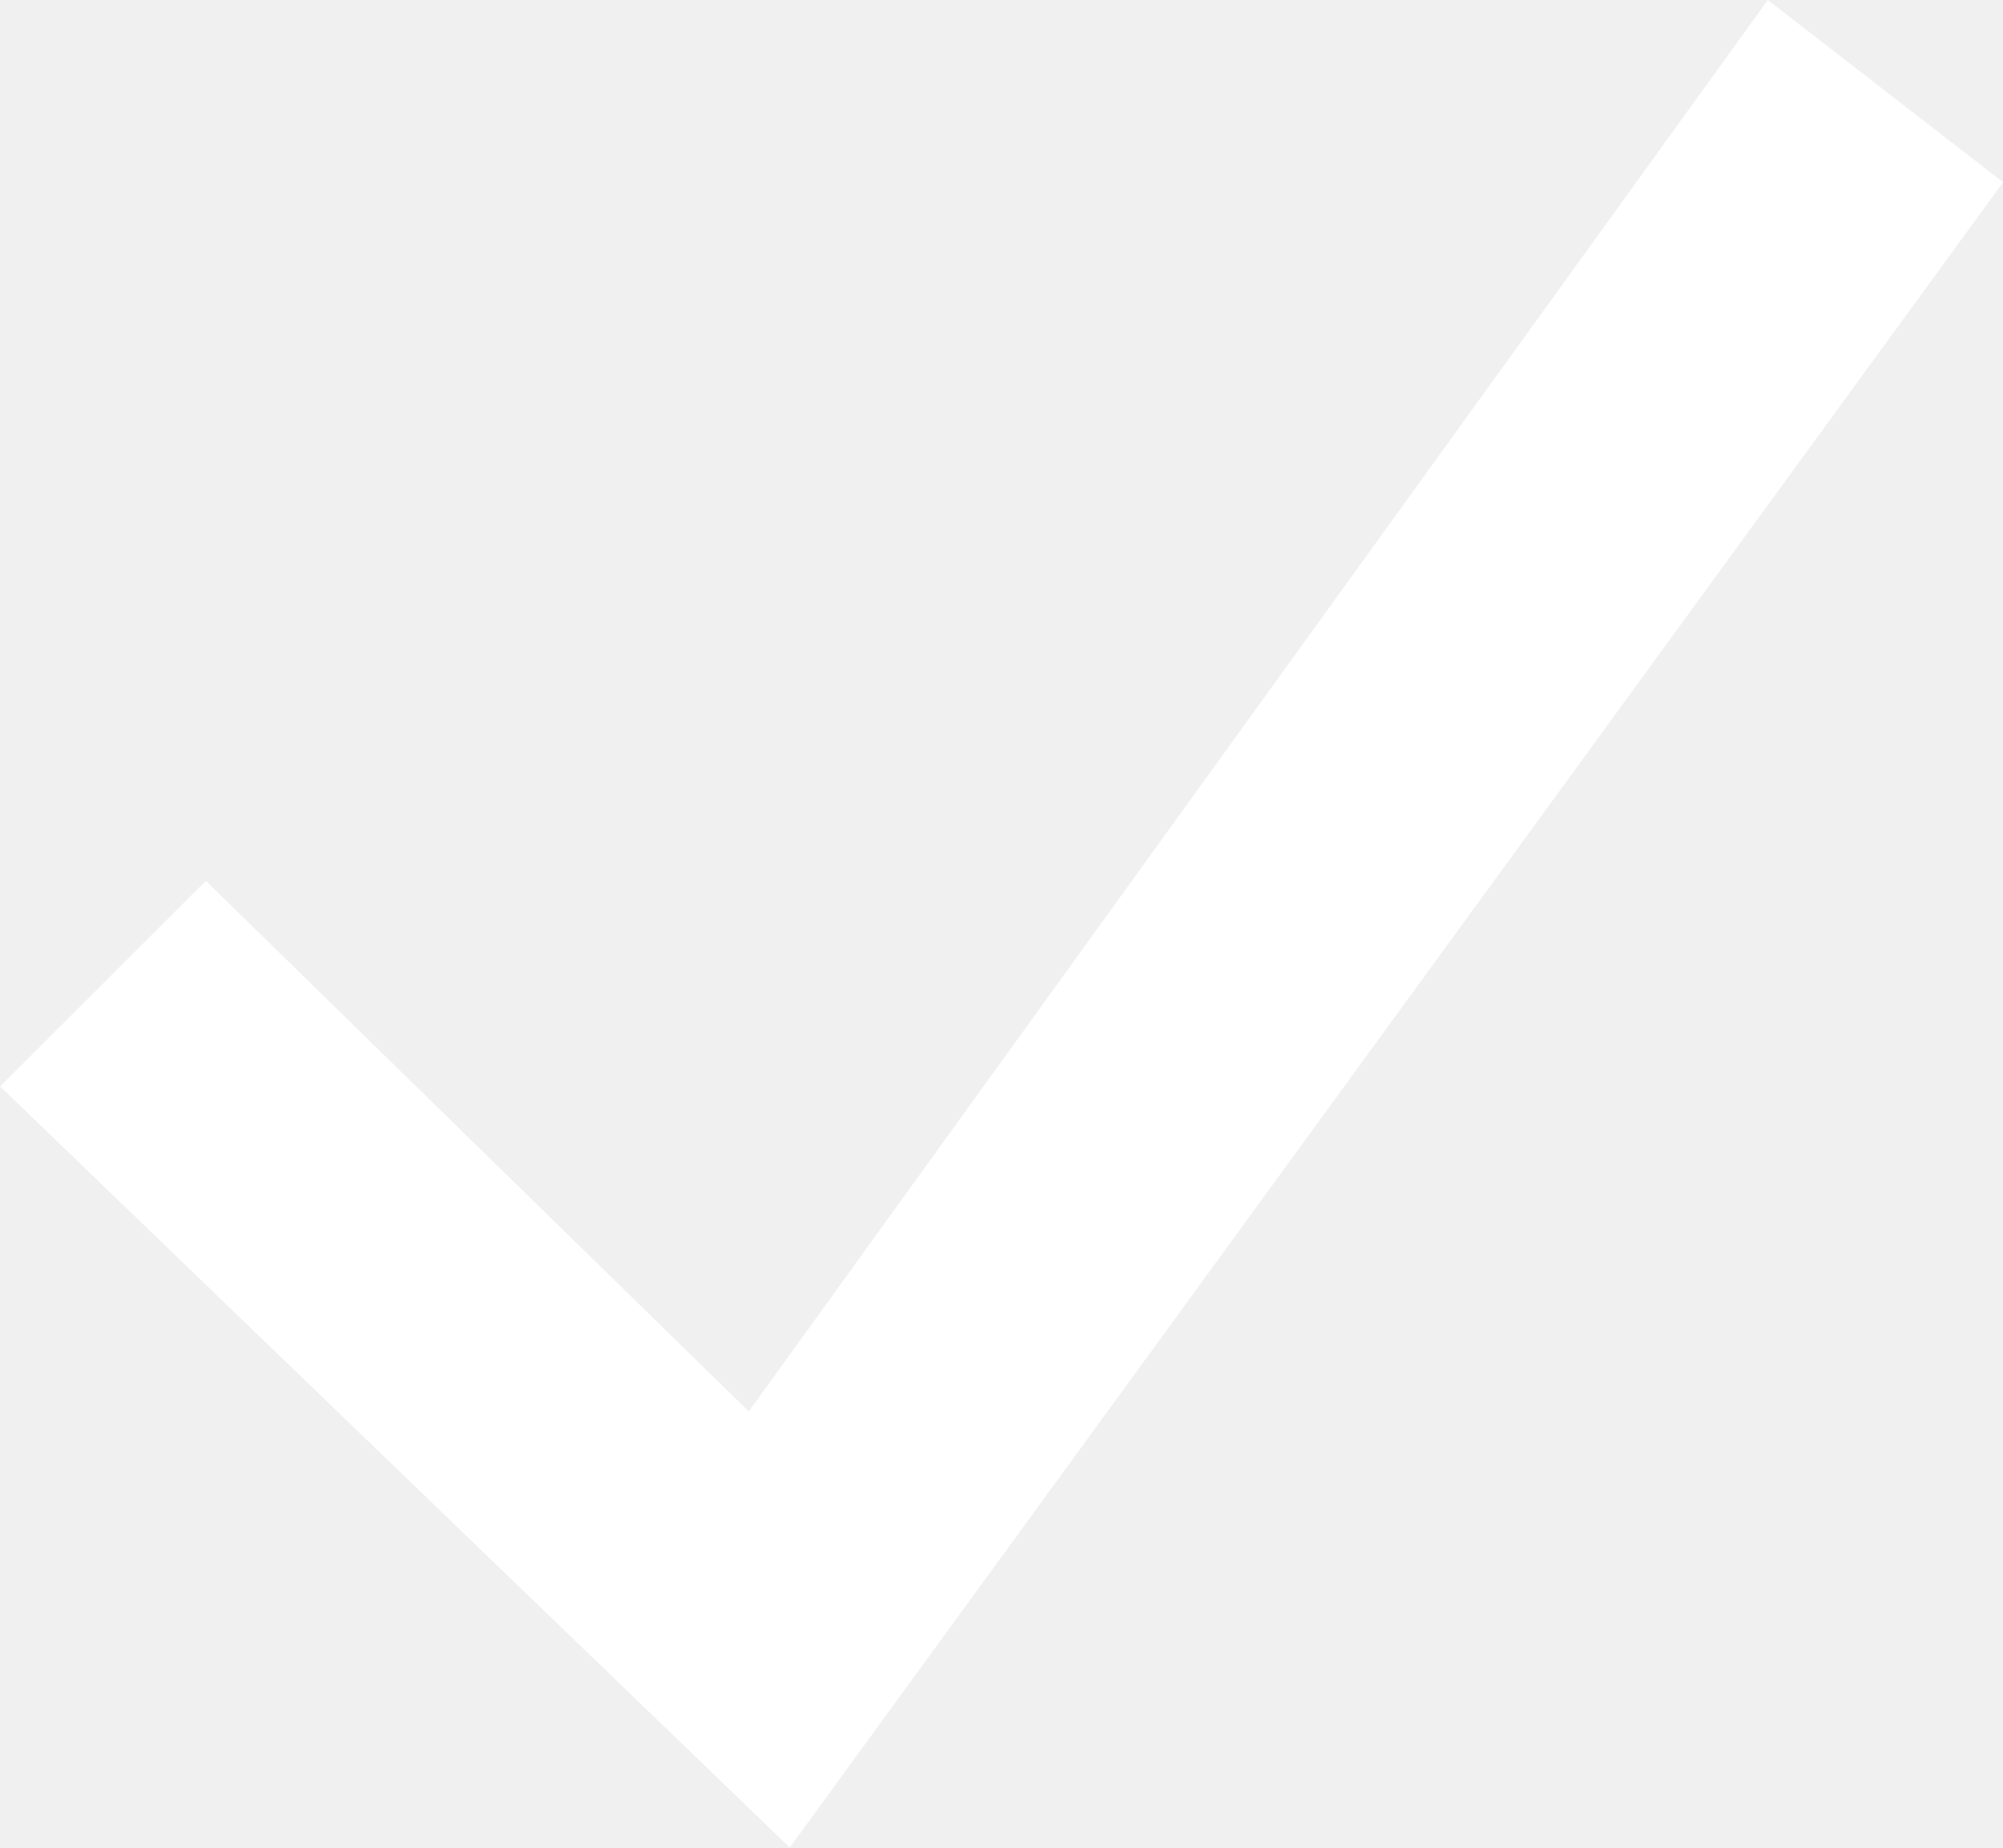
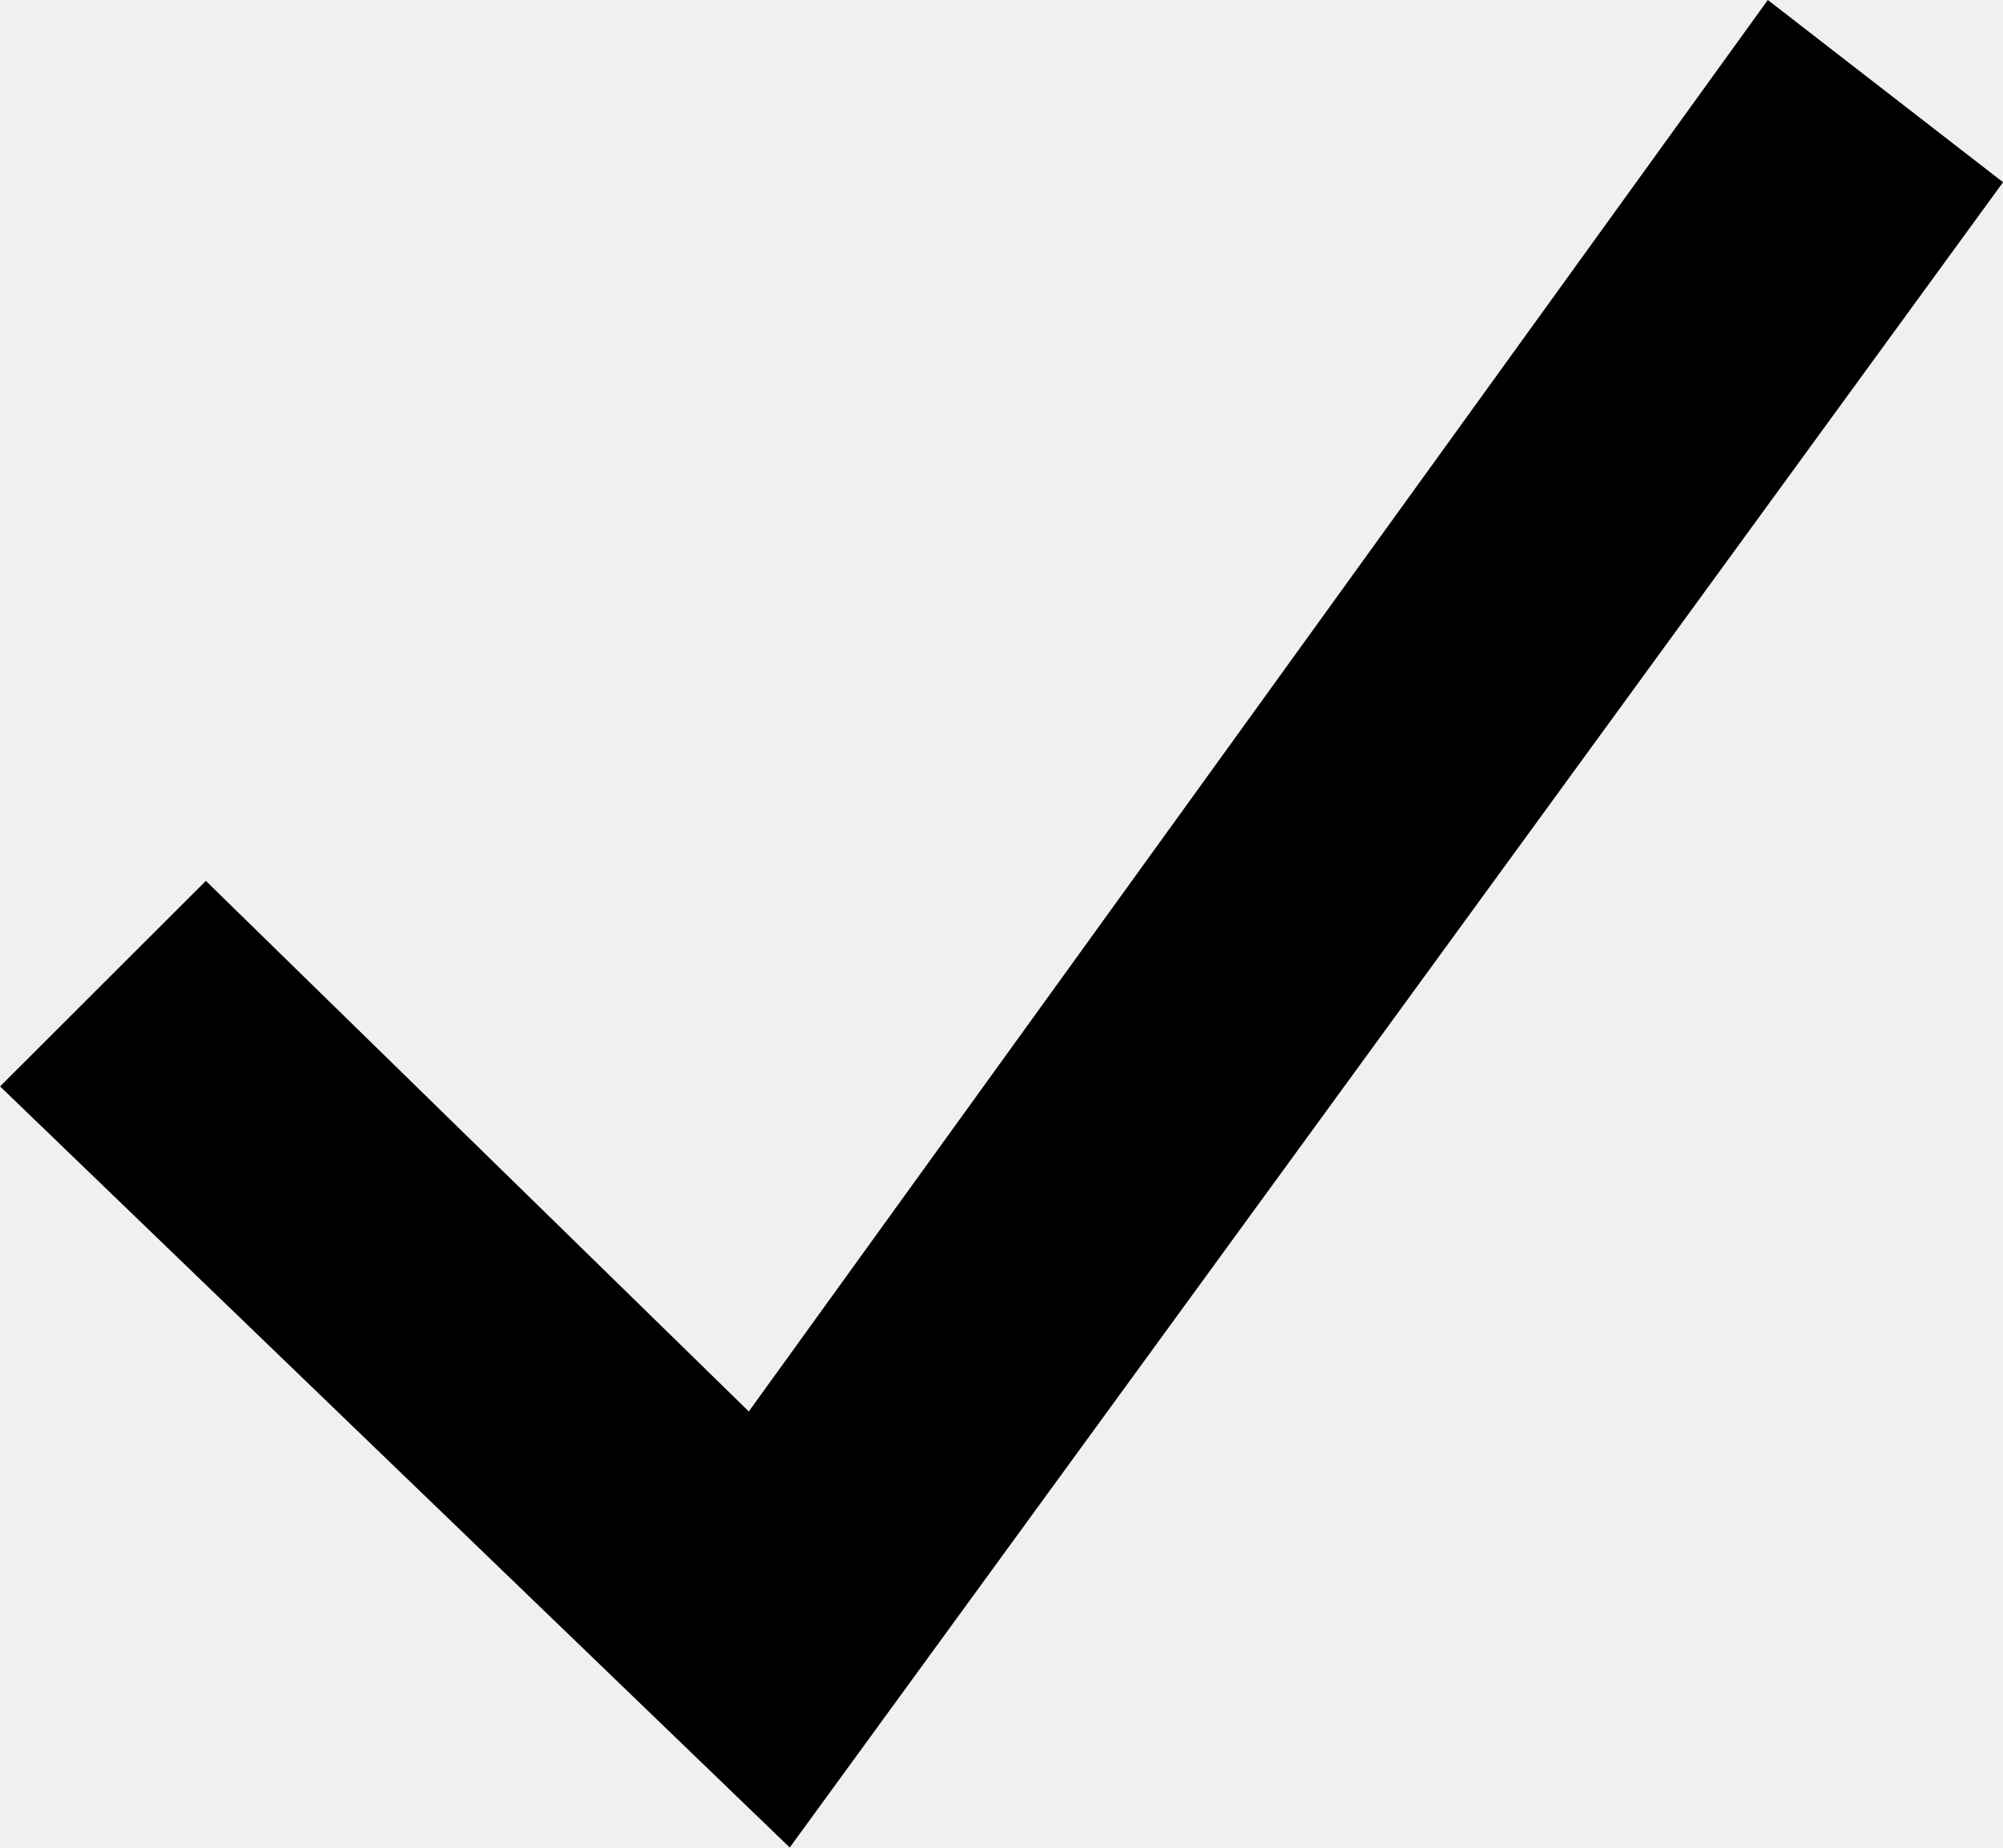
<svg xmlns="http://www.w3.org/2000/svg" viewBox="-17357.609 5705.643 16 14.762">
-   <defs>
-     <style>
-       .cls-1 {
-         fill: #fff;
-       }
-     </style>
-   </defs>
-   <path id="Path_2228" data-name="Path 2228" class="cls-1" d="M1.455,6.931l4.337,4.239L13.932-.107l1.879,1.456L6.119,14.654-.189,8.573Z" transform="translate(-17357.42 5705.75)" />
+   <path data-name="Path 2228" class="cls-1" d="M1.455,6.931l4.337,4.239L13.932-.107l1.879,1.456L6.119,14.654-.189,8.573Z" transform="translate(-17357.42 5705.75)" />
</svg>
